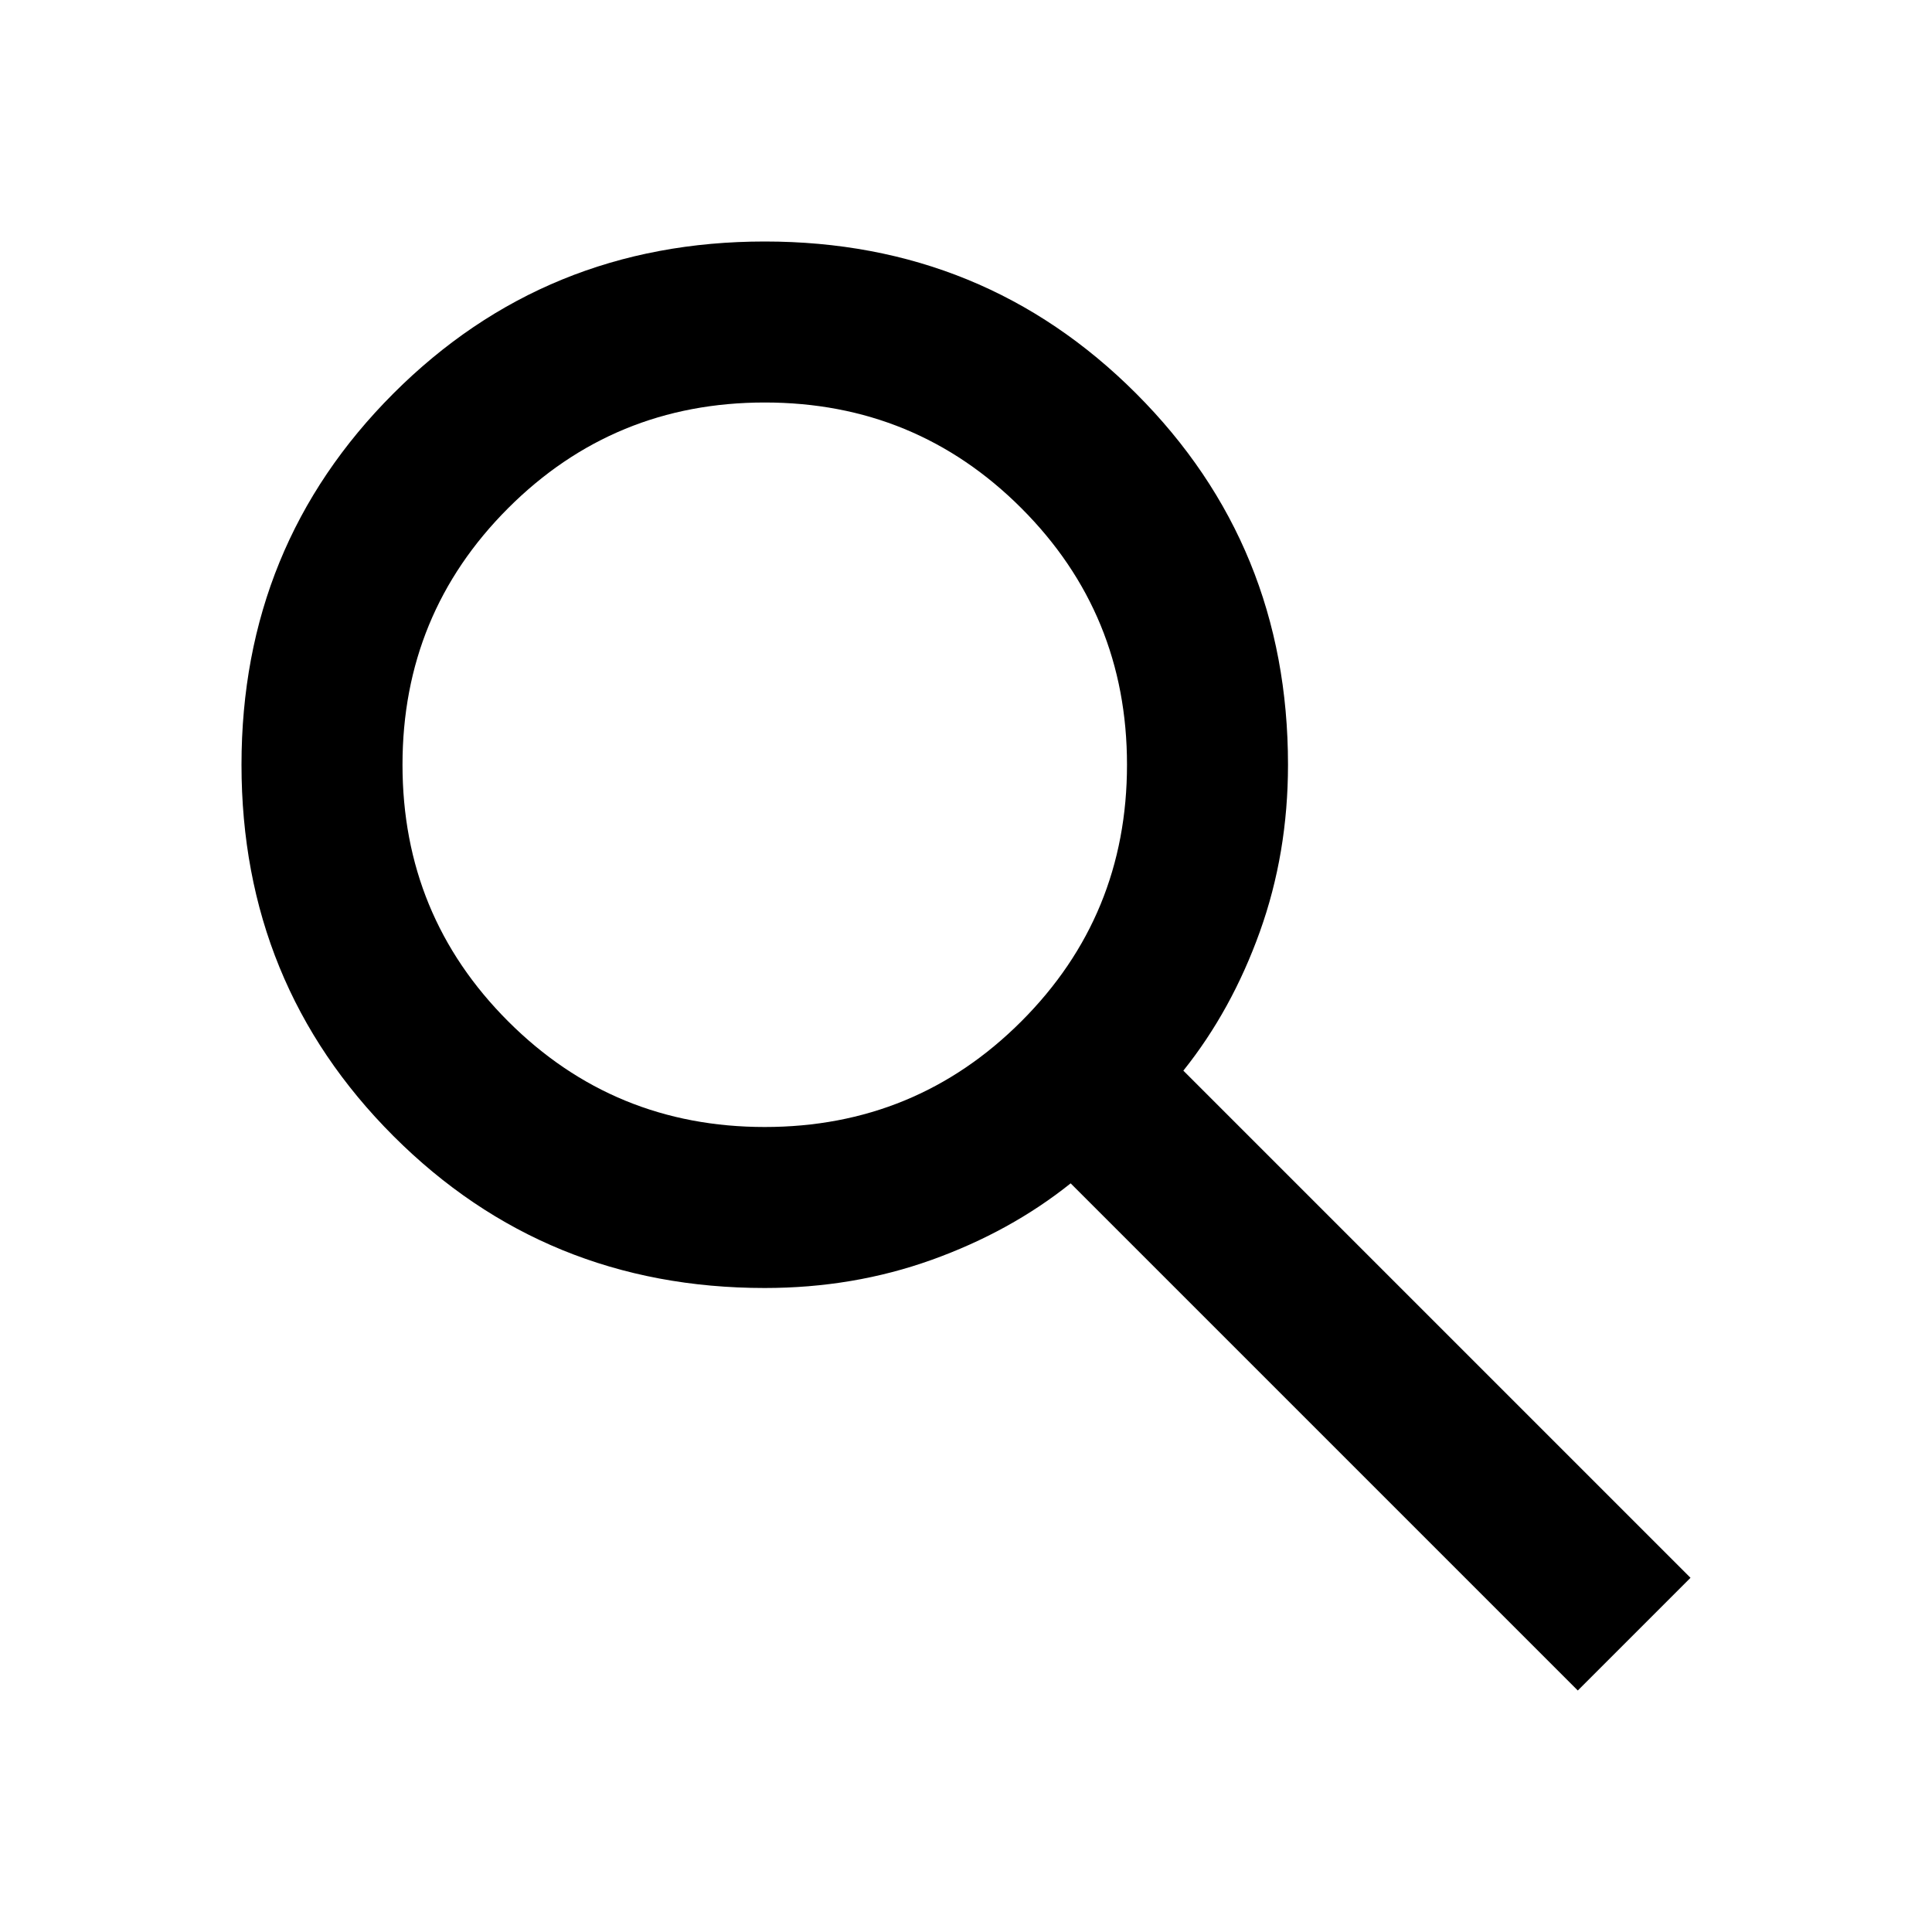
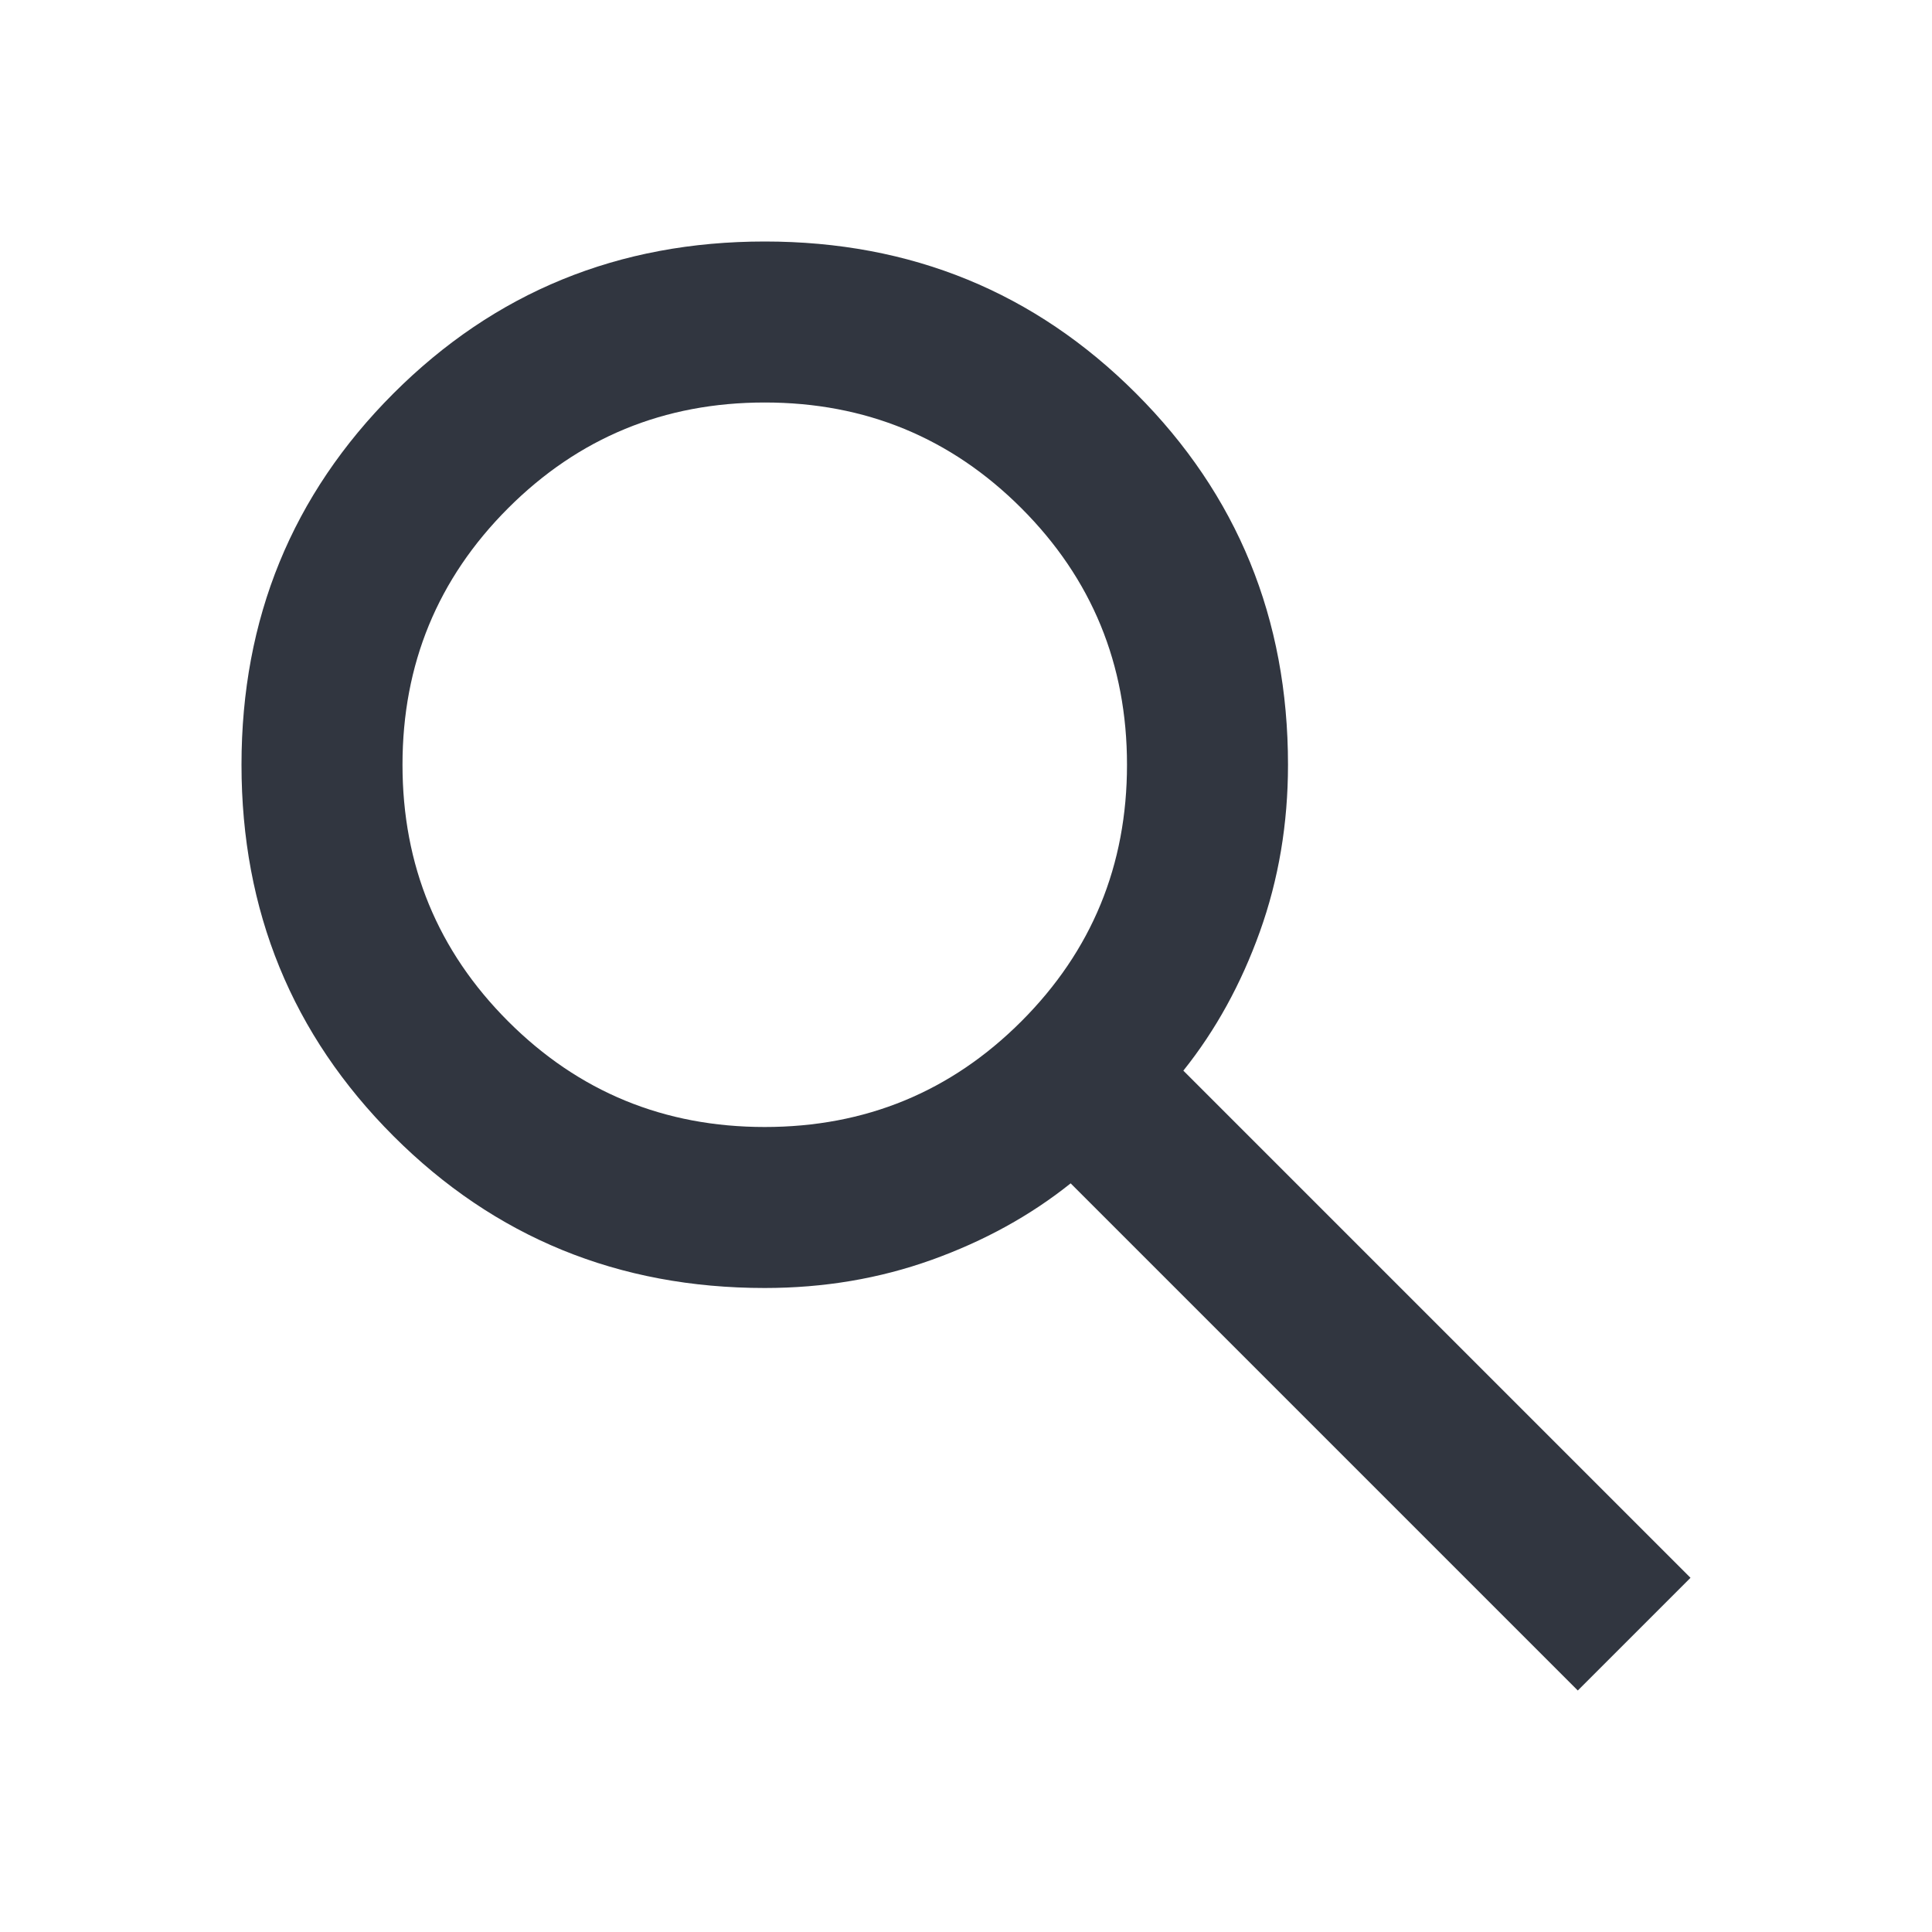
<svg xmlns="http://www.w3.org/2000/svg" height="24" viewBox="0 -960 960 960" width="24">
-   <path d="M784-120 532-372q-30 24-69 38t-83 14q-109 0-184.5-75.5T120-580q0-109 75.5-184.5T380-840q109 0 184.5 75.5T640-580q0 44-14 83t-38 69l252 252-56 56ZM380-400q75 0 127.5-52.5T560-580q0-75-52.5-127.5T380-760q-75 0-127.5 52.5T200-580q0 75 52.5 127.5T380-400Z" />
+   <path fill="#313640" d="M784-120 532-372q-30 24-69 38t-83 14q-109 0-184.5-75.5T120-580q0-109 75.5-184.5T380-840q109 0 184.5 75.5T640-580q0 44-14 83t-38 69l252 252-56 56ZM380-400q75 0 127.5-52.5T560-580q0-75-52.5-127.5T380-760q-75 0-127.5 52.5T200-580q0 75 52.5 127.5T380-400Z" />
</svg>
